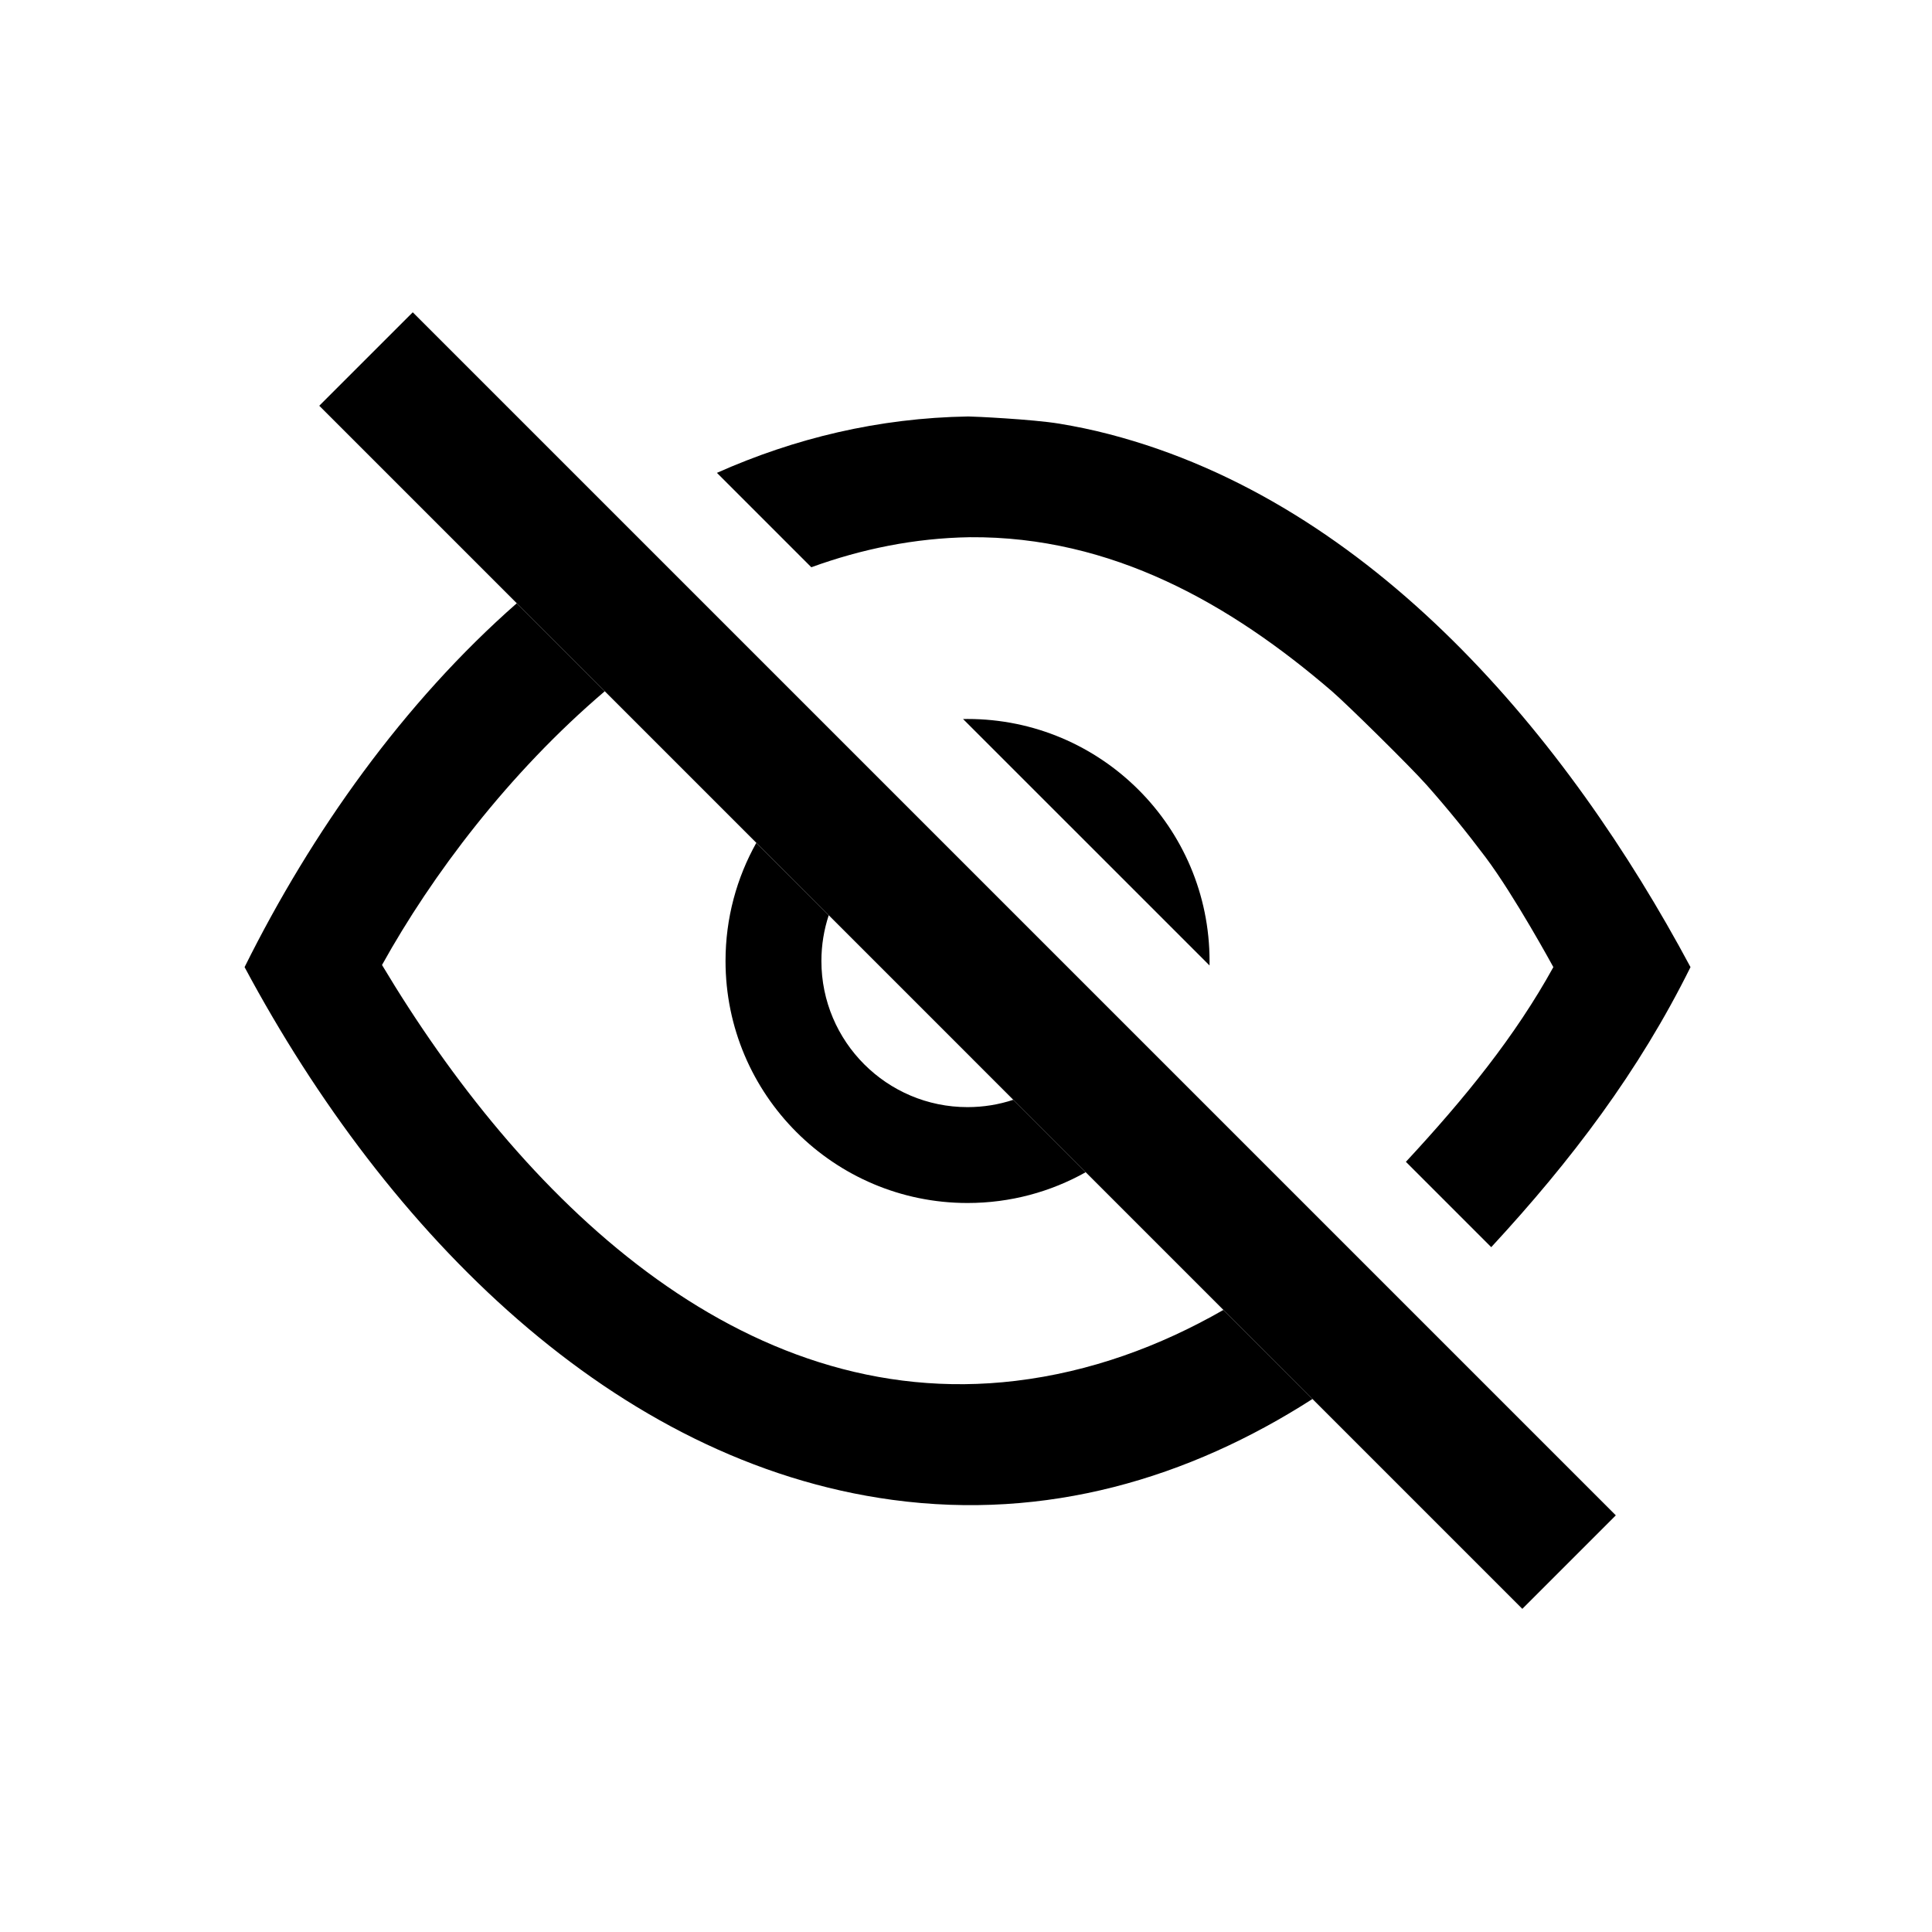
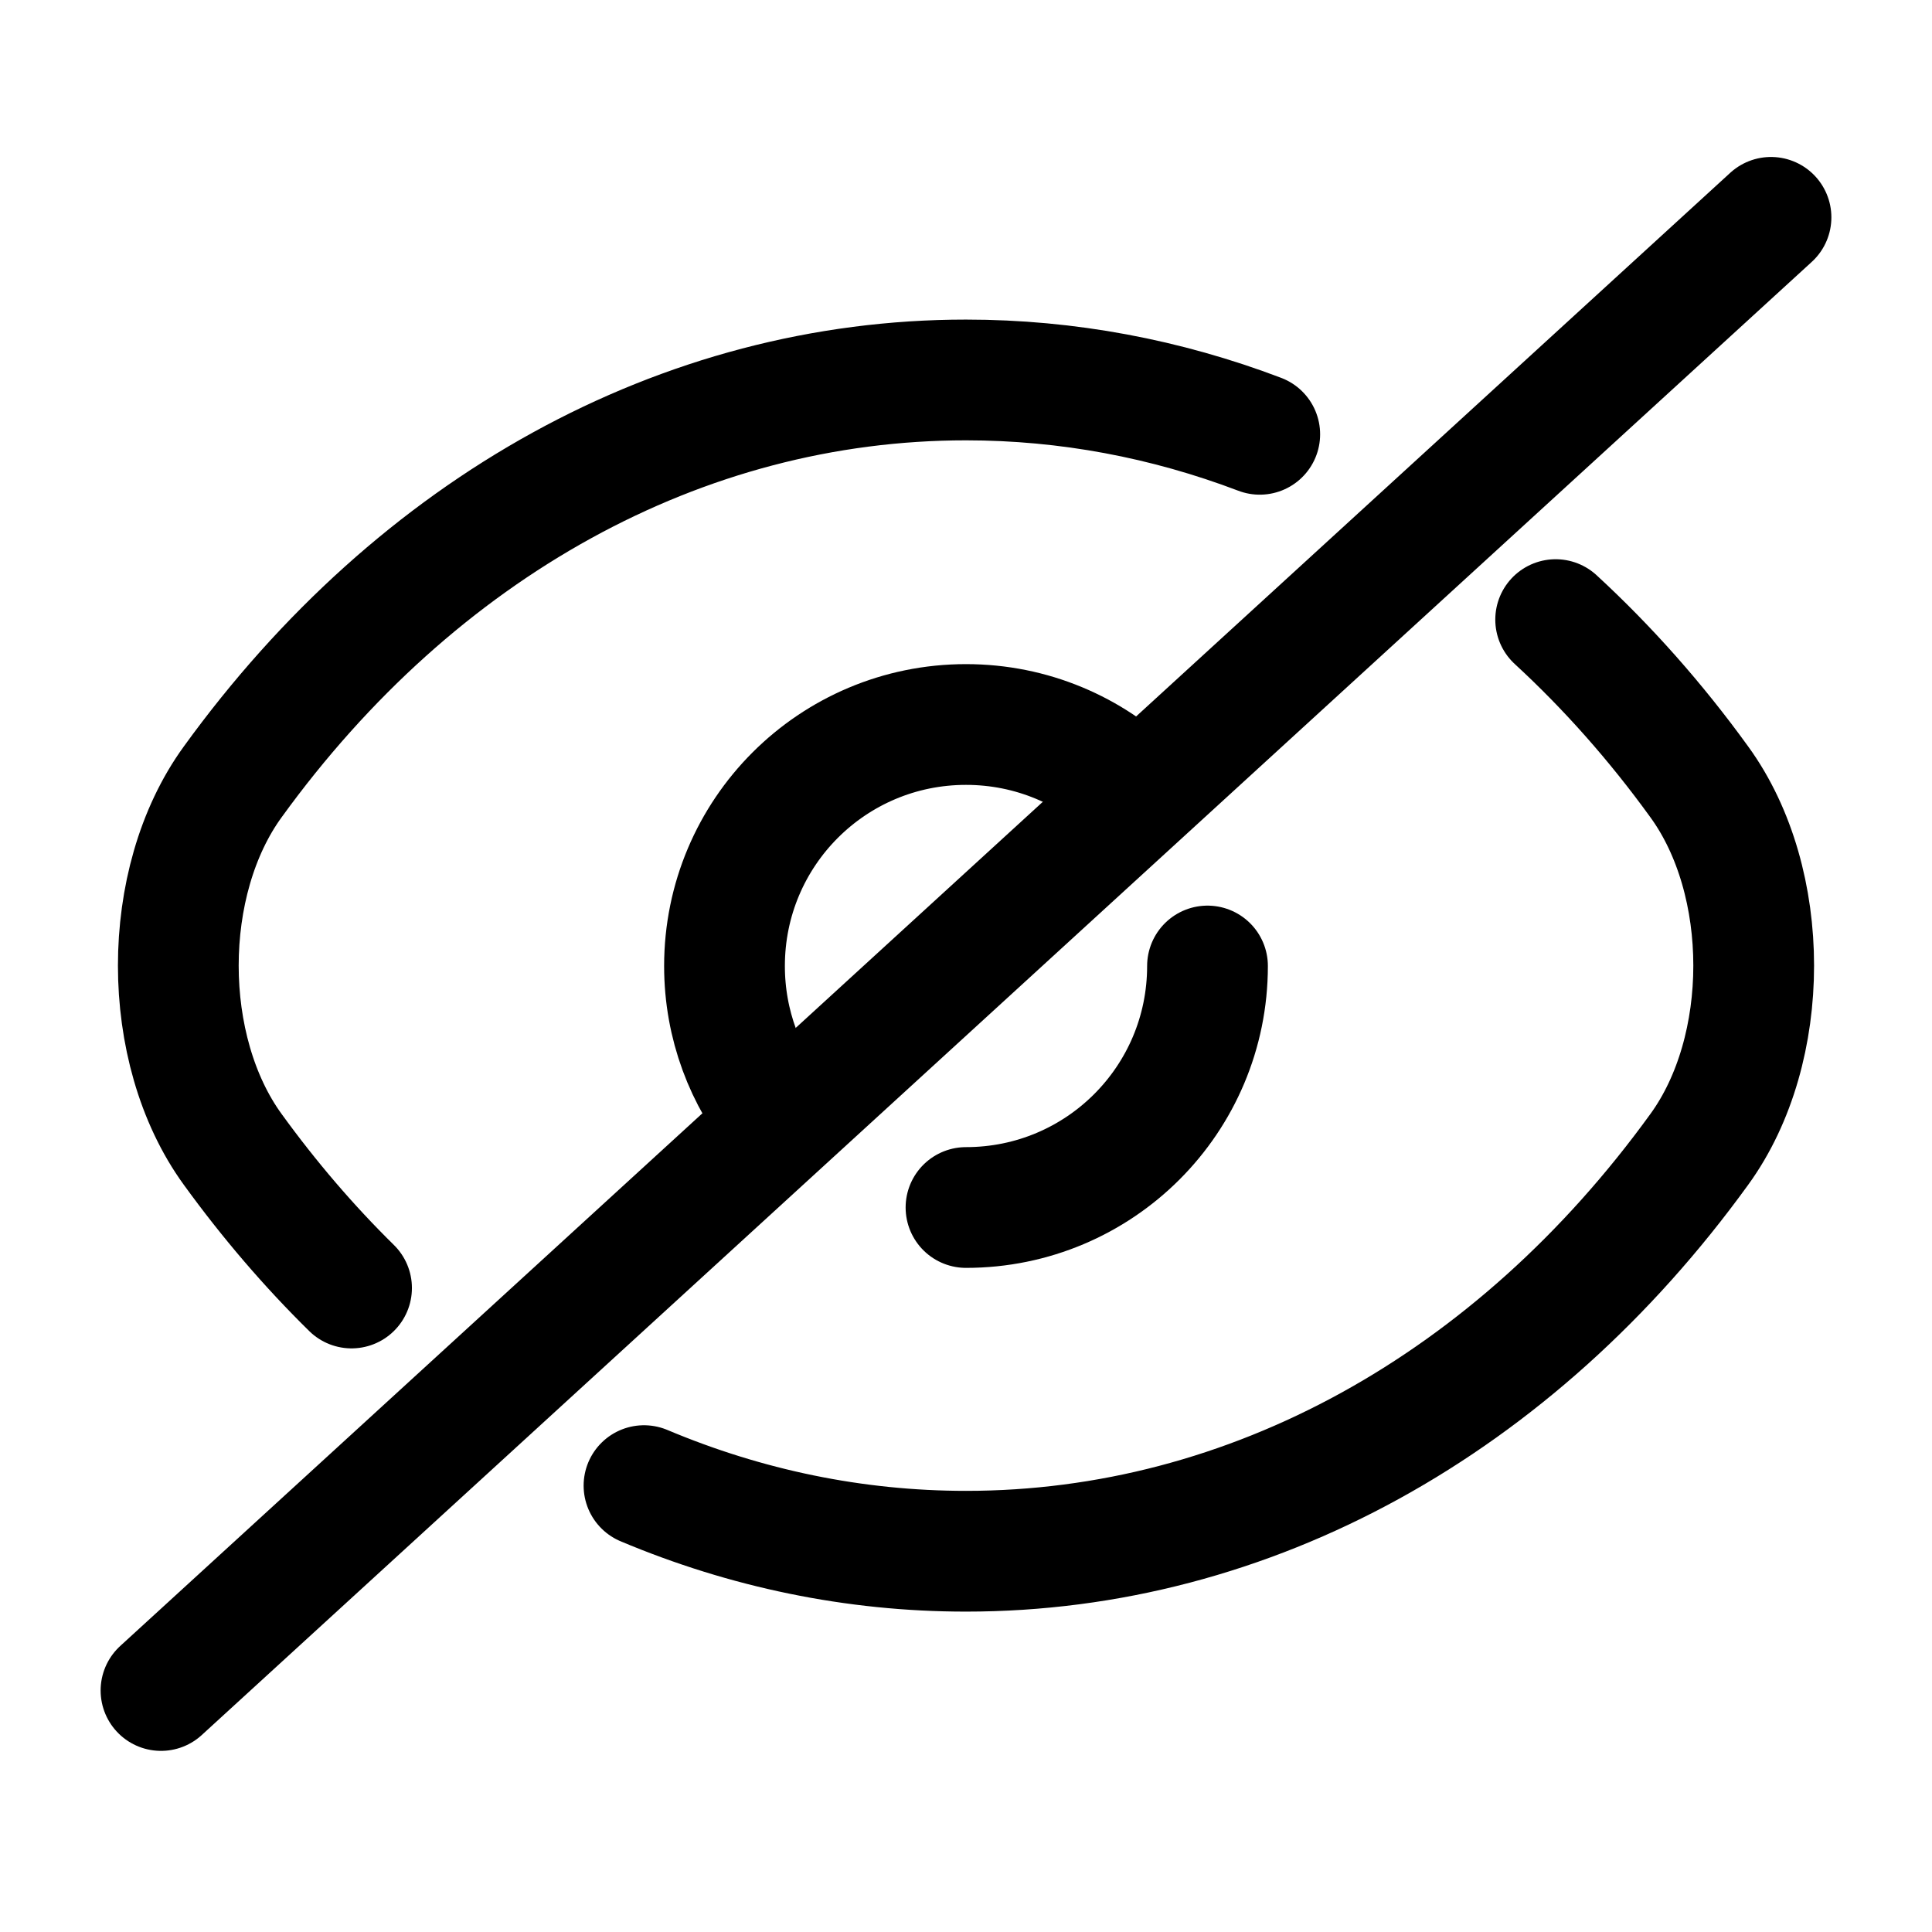
- <svg xmlns="http://www.w3.org/2000/svg" width="128" height="128" fill="#000000" viewBox="0 0 64 64" version="1.1" xml:space="preserve" style="fill-rule:evenodd;clip-rule:evenodd;stroke-linejoin:round;stroke-miterlimit:2;">
-   <rect id="Icons" x="-960" y="-256" style="fill:none;" />
-   <g id="Icons1">
-     <g id="Strike">
- 
- </g>
-     <g id="H1">
- 
- </g>
-     <g id="H2">
- 
- </g>
-     <g id="H3">
- 
- </g>
-     <g id="list-ul">
- 
- </g>
-     <g id="hamburger-1">
- 
- </g>
-     <g id="hamburger-2">
- 
- </g>
-     <g id="list-ol">
- 
- </g>
-     <g id="list-task">
- 
- </g>
-     <g id="trash">
- 
- </g>
-     <g id="vertical-menu">
- 
- </g>
-     <g id="horizontal-menu">
- 
- </g>
-     <g id="sidebar-2">
- 
- </g>
-     <g id="Pen">
- 
- </g>
-     <g id="Pen1">
- 
- </g>
-     <g id="clock">
- 
- </g>
-     <g id="external-link">
- 
- </g>
-     <g id="hr">
- 
- </g>
-     <g id="info">
- 
- </g>
-     <g id="warning">
- 
- </g>
-     <g id="plus-circle">
- 
- </g>
-     <g id="minus-circle">
- 
- </g>
-     <g id="vue">
- 
- </g>
-     <g id="cog">
- 
- </g>
-     <g id="logo">
- 
- </g>
-     <g id="radio-check">
- 
- </g>
-     <g id="eye-slash">
-       <path d="M13.673,10.345l-3.097,3.096l39.853,39.854l3.097,-3.097l-39.853,-39.853Z" />
-       <path d="M17.119,19.984l2.915,2.915c-3.191,2.717 -5.732,6.099 -7.374,9.058l-0.005,0.01c4.573,7.646 11.829,14.872 20.987,13.776c2.472,-0.296 4.778,-1.141 6.885,-2.35l2.951,2.95c-4.107,2.636 -8.815,4.032 -13.916,3.342c-9.198,-1.244 -16.719,-8.788 -21.46,-17.648c2.226,-4.479 5.271,-8.764 9.017,-12.053Zm6.63,-4.32c2.572,-1.146 5.355,-1.82 8.327,-1.868c0.165,-0.001 2.124,0.092 3.012,0.238c0.557,0.092 1.112,0.207 1.659,0.35c8.725,2.273 15.189,10.054 19.253,17.653c-1.705,3.443 -3.938,6.398 -6.601,9.277l-2.827,-2.827c1.967,-2.12 3.622,-4.161 4.885,-6.45c0,0 -1.285,-2.361 -2.248,-3.643c-0.619,-0.824 -1.27,-1.624 -1.954,-2.395c-0.54,-0.608 -2.637,-2.673 -3.136,-3.103c-3.348,-2.879 -7.279,-5.138 -11.994,-5.1c-1.826,0.029 -3.582,0.389 -5.249,0.995l-3.127,-3.127Z" style="fill-rule:nonzero;" />
-       <path d="M25.054,27.92l2.399,2.398c-0.157,0.477 -0.243,0.987 -0.243,1.516c0,2.672 2.169,4.841 4.841,4.841c0.529,0 1.039,-0.085 1.516,-0.243l2.399,2.399c-1.158,0.65 -2.494,1.02 -3.915,1.02c-4.425,0 -8.017,-3.592 -8.017,-8.017c0,-1.421 0.371,-2.756 1.02,-3.914Zm6.849,-4.101c0.049,-0.001 0.099,-0.002 0.148,-0.002c4.425,0 8.017,3.593 8.017,8.017c0,0.05 0,0.099 -0.001,0.148l-8.164,-8.163Z" />
+ <svg xmlns="http://www.w3.org/2000/svg" width="128" height="128" viewBox="0 0 24 24" fill="none">
+   <g id="style=linear">
+     <g id="eye-close">
+       <path id="vector" d="M15.649 5.395C14.486 4.953 13.258 4.72 12 4.72C8.47 4.72 5.18 6.549 2.89 9.714C1.99 10.953 1.99 13.037 2.89 14.277C3.345 14.905 3.839 15.481 4.367 16M19.325 7.697C19.969 8.29 20.568 8.964 21.11 9.714C22.01 10.953 22.01 13.037 21.11 14.277C18.82 17.442 15.53 19.27 12 19.27C10.614 19.27 9.266 18.988 8 18.455" stroke="#000000" stroke-width="1.5" stroke-linecap="round" stroke-linejoin="round" />
+       <path id="vector_2" d="M15 12C15 13.659 13.659 15 12 15M14.1 9.855C13.559 9.326 12.818 9 12 9C10.341 9 9 10.341 9 12C9 12.729 9.259 13.397 9.69 13.917" stroke="#000000" stroke-width="1.5" stroke-linecap="round" stroke-linejoin="round" />
+       <path id="vector_3" d="M2 21L22 2.7" stroke="#000000" stroke-width="1.5" stroke-linecap="round" />
    </g>
-     <g id="eye">
- 
- </g>
-     <g id="toggle-off">
- 
- </g>
-     <g id="shredder">
- 
- </g>
-     <g id="spinner--loading--dots-">
- 
- </g>
-     <g id="react">
- 
- </g>
-     <g id="check-selected">
- 
- </g>
-     <g id="turn-off">
- 
- </g>
-     <g id="code-block">
- 
- </g>
-     <g id="user">
- 
- </g>
-     <g id="coffee-bean">
- 
- </g>
-     <g id="coffee-beans">
-       <g id="coffee-bean1">
- 
- </g>
-     </g>
-     <g id="coffee-bean-filled">
- 
- </g>
-     <g id="coffee-beans-filled">
-       <g id="coffee-bean2">
- 
- </g>
-     </g>
-     <g id="clipboard">
- 
- </g>
-     <g id="clipboard-paste">
- 
- </g>
-     <g id="clipboard-copy">
- 
- </g>
-     <g id="Layer1">
- 
- </g>
  </g>
</svg>
